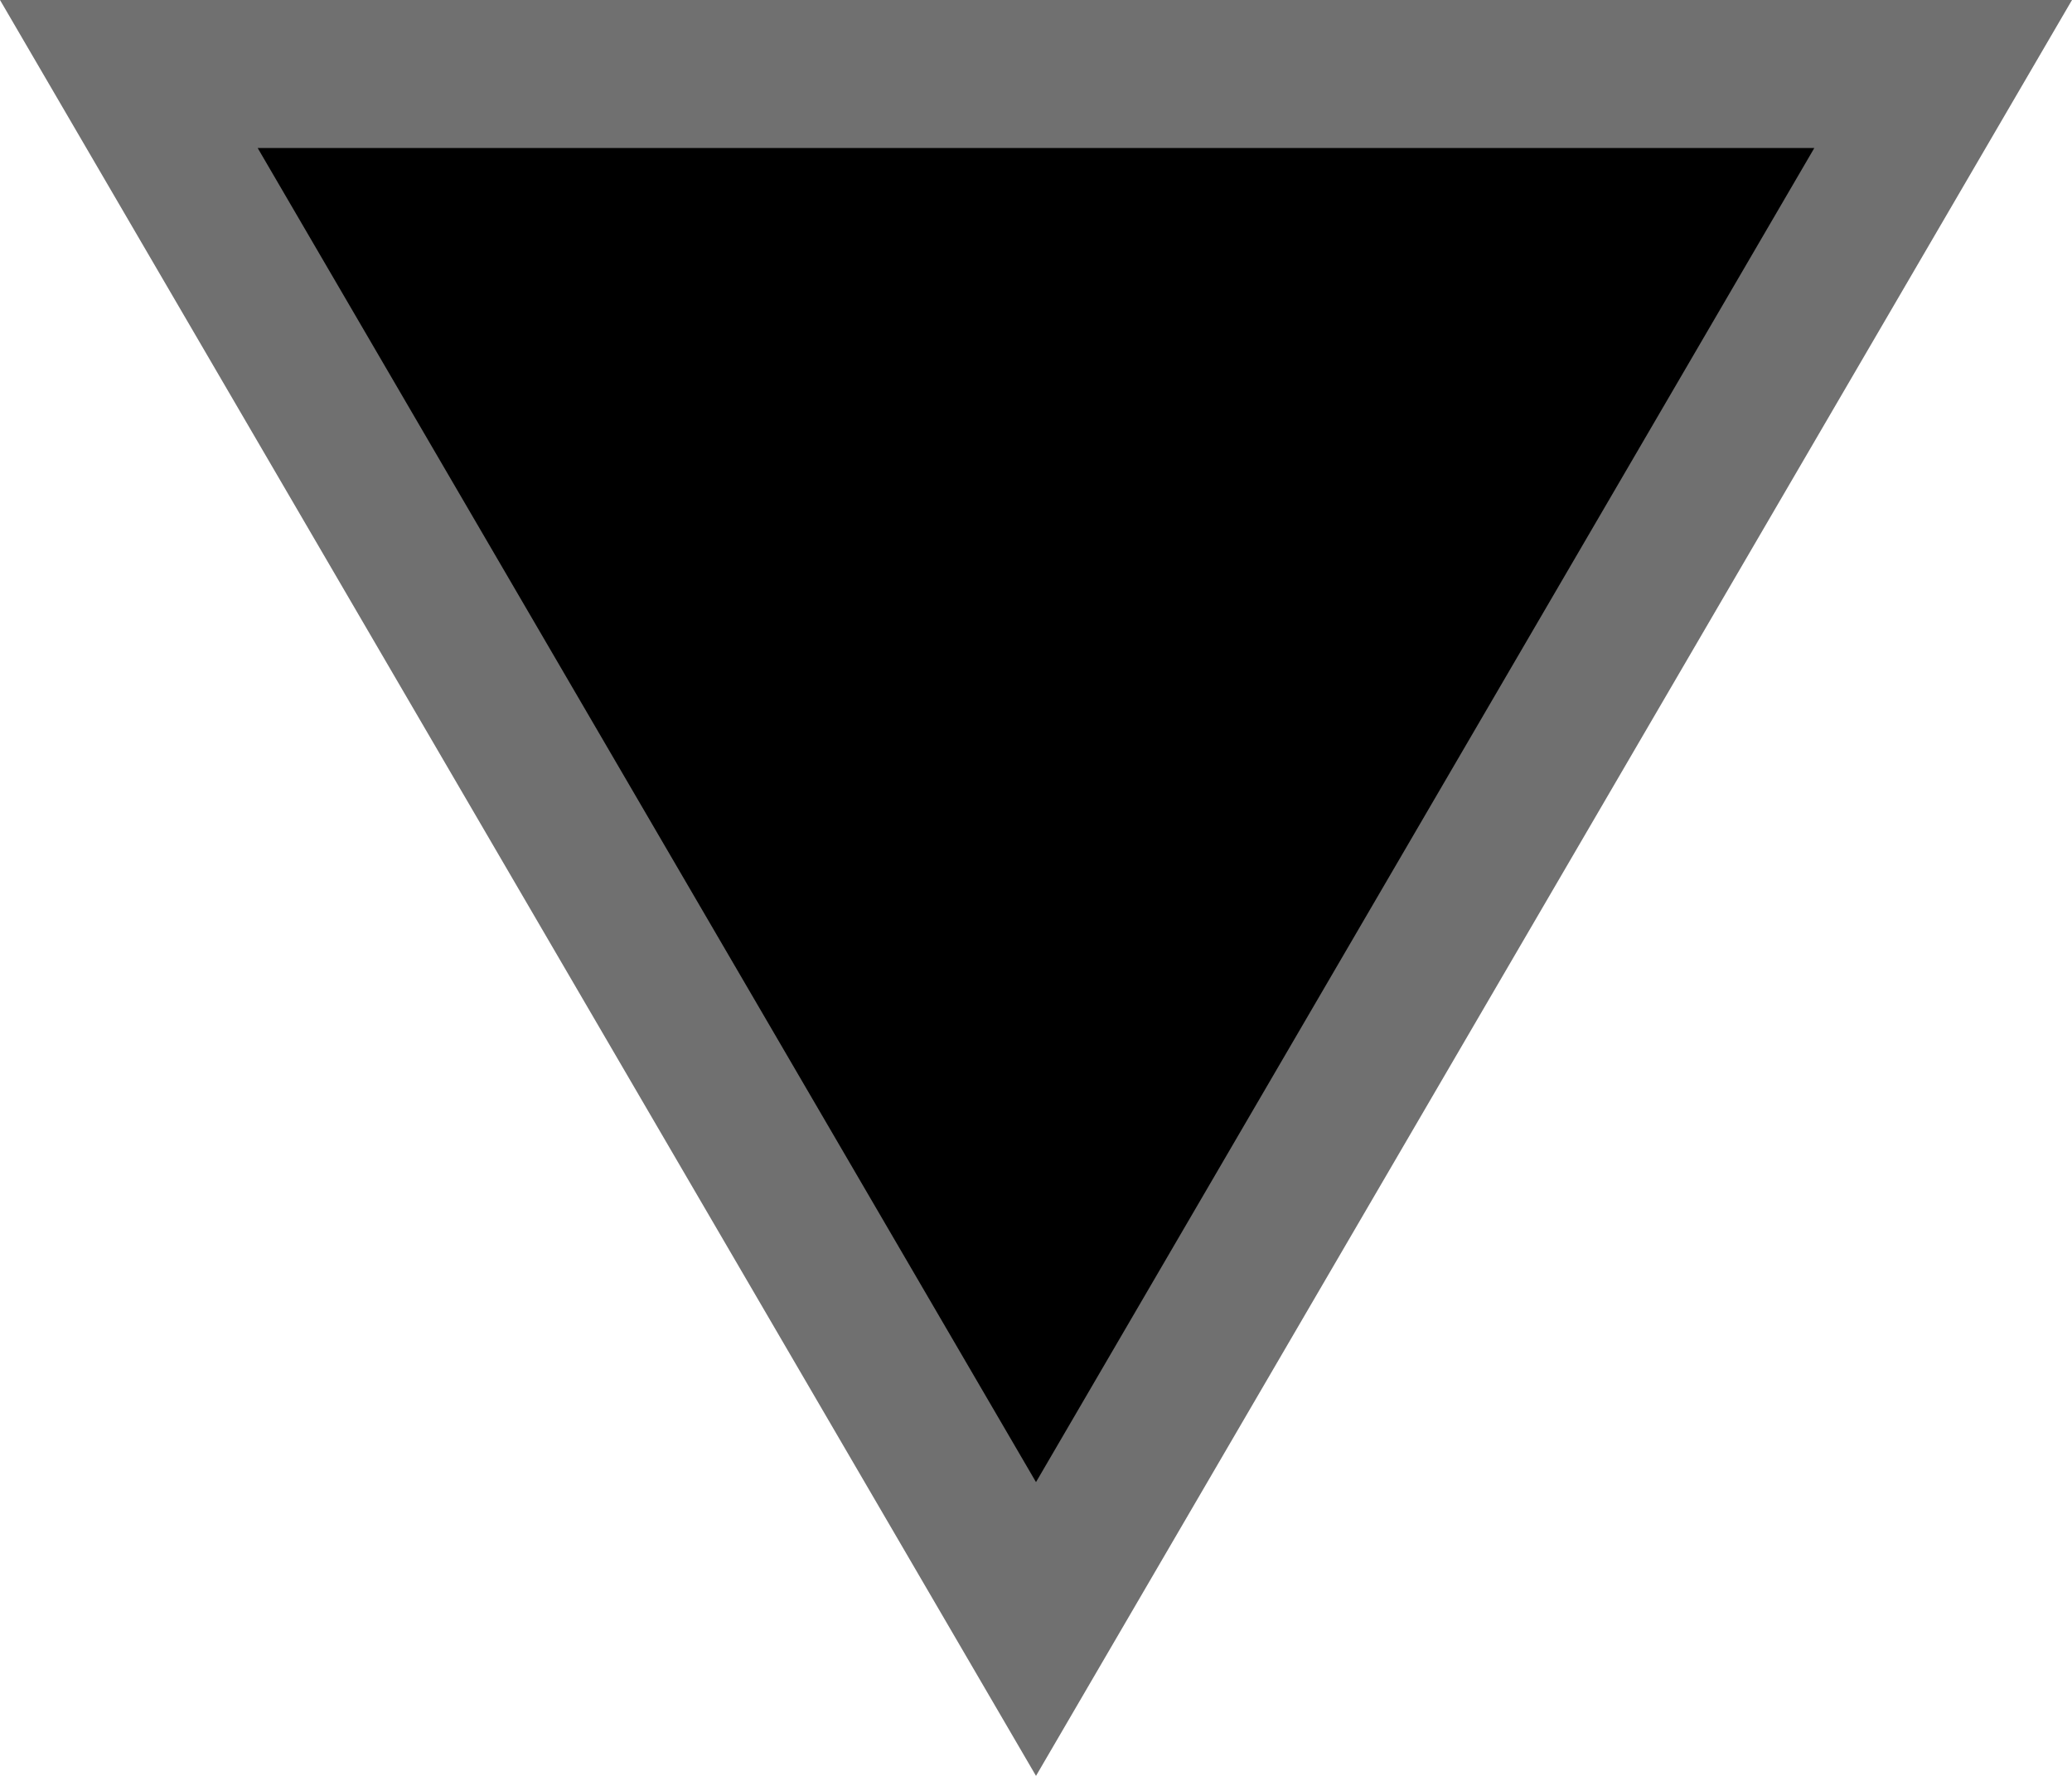
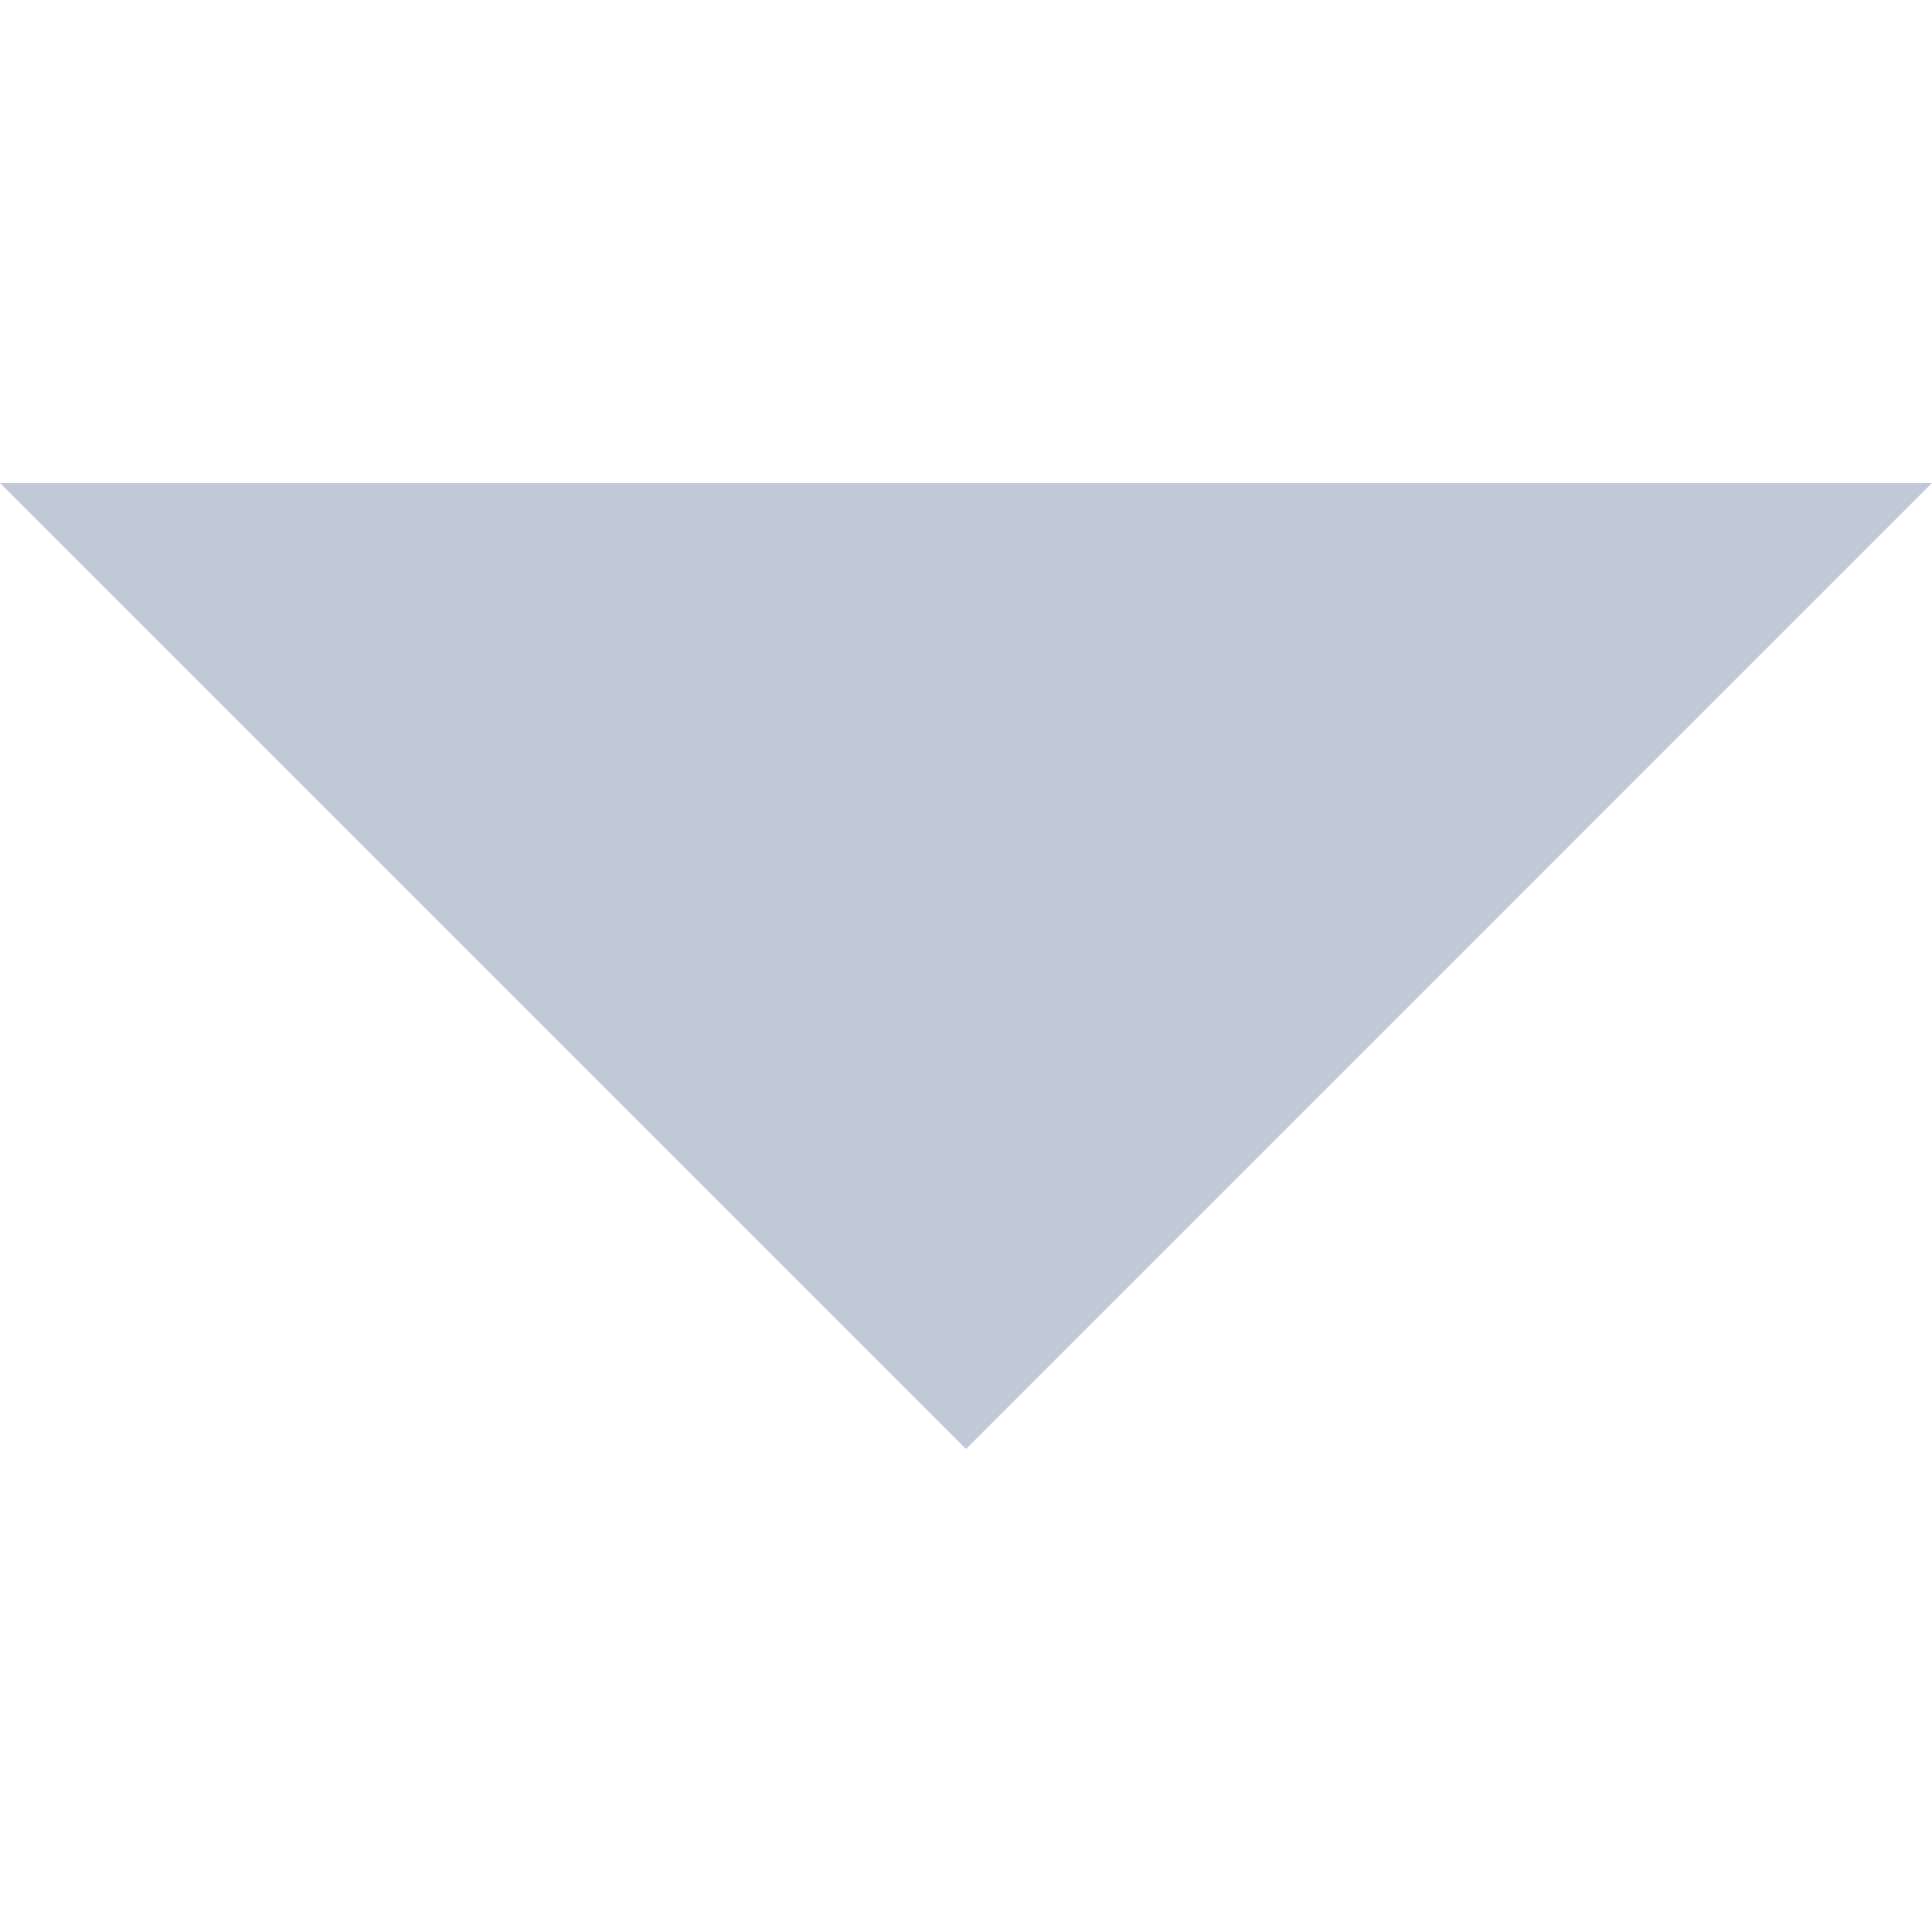
- <svg xmlns="http://www.w3.org/2000/svg" width="14" height="12" viewBox="0 0 14 12">
-   <g id="Polygon_1" data-name="Polygon 1" transform="translate(14 12) rotate(180)">
-     <path d="M 13.129 11.5 L 0.871 11.5 L 7 0.992 L 13.129 11.5 Z" stroke="none" />
-     <path d="M 7 1.985 L 1.741 11 L 12.259 11 L 7 1.985 M 7 9.5367431640625e-07 L 14 12 L 0 12 L 7 9.5367431640625e-07 Z" stroke="none" fill="#707070" />
+ <svg xmlns="http://www.w3.org/2000/svg" version="1.1" id="Capa_1" x="0px" y="0px" viewBox="0 0 213.333 213.333" style="enable-background:new 0 0 213.333 213.333;" xml:space="preserve" width="512px" height="512px">
+   <g>
+     <g>
+       <g>
+         <polygon points="0,53.333 106.667,160 213.333,53.333   " data-original="#000000" class="active-path" data-old_color="#000000" fill="#C1C8D8" />
+       </g>
+     </g>
  </g>
</svg>
